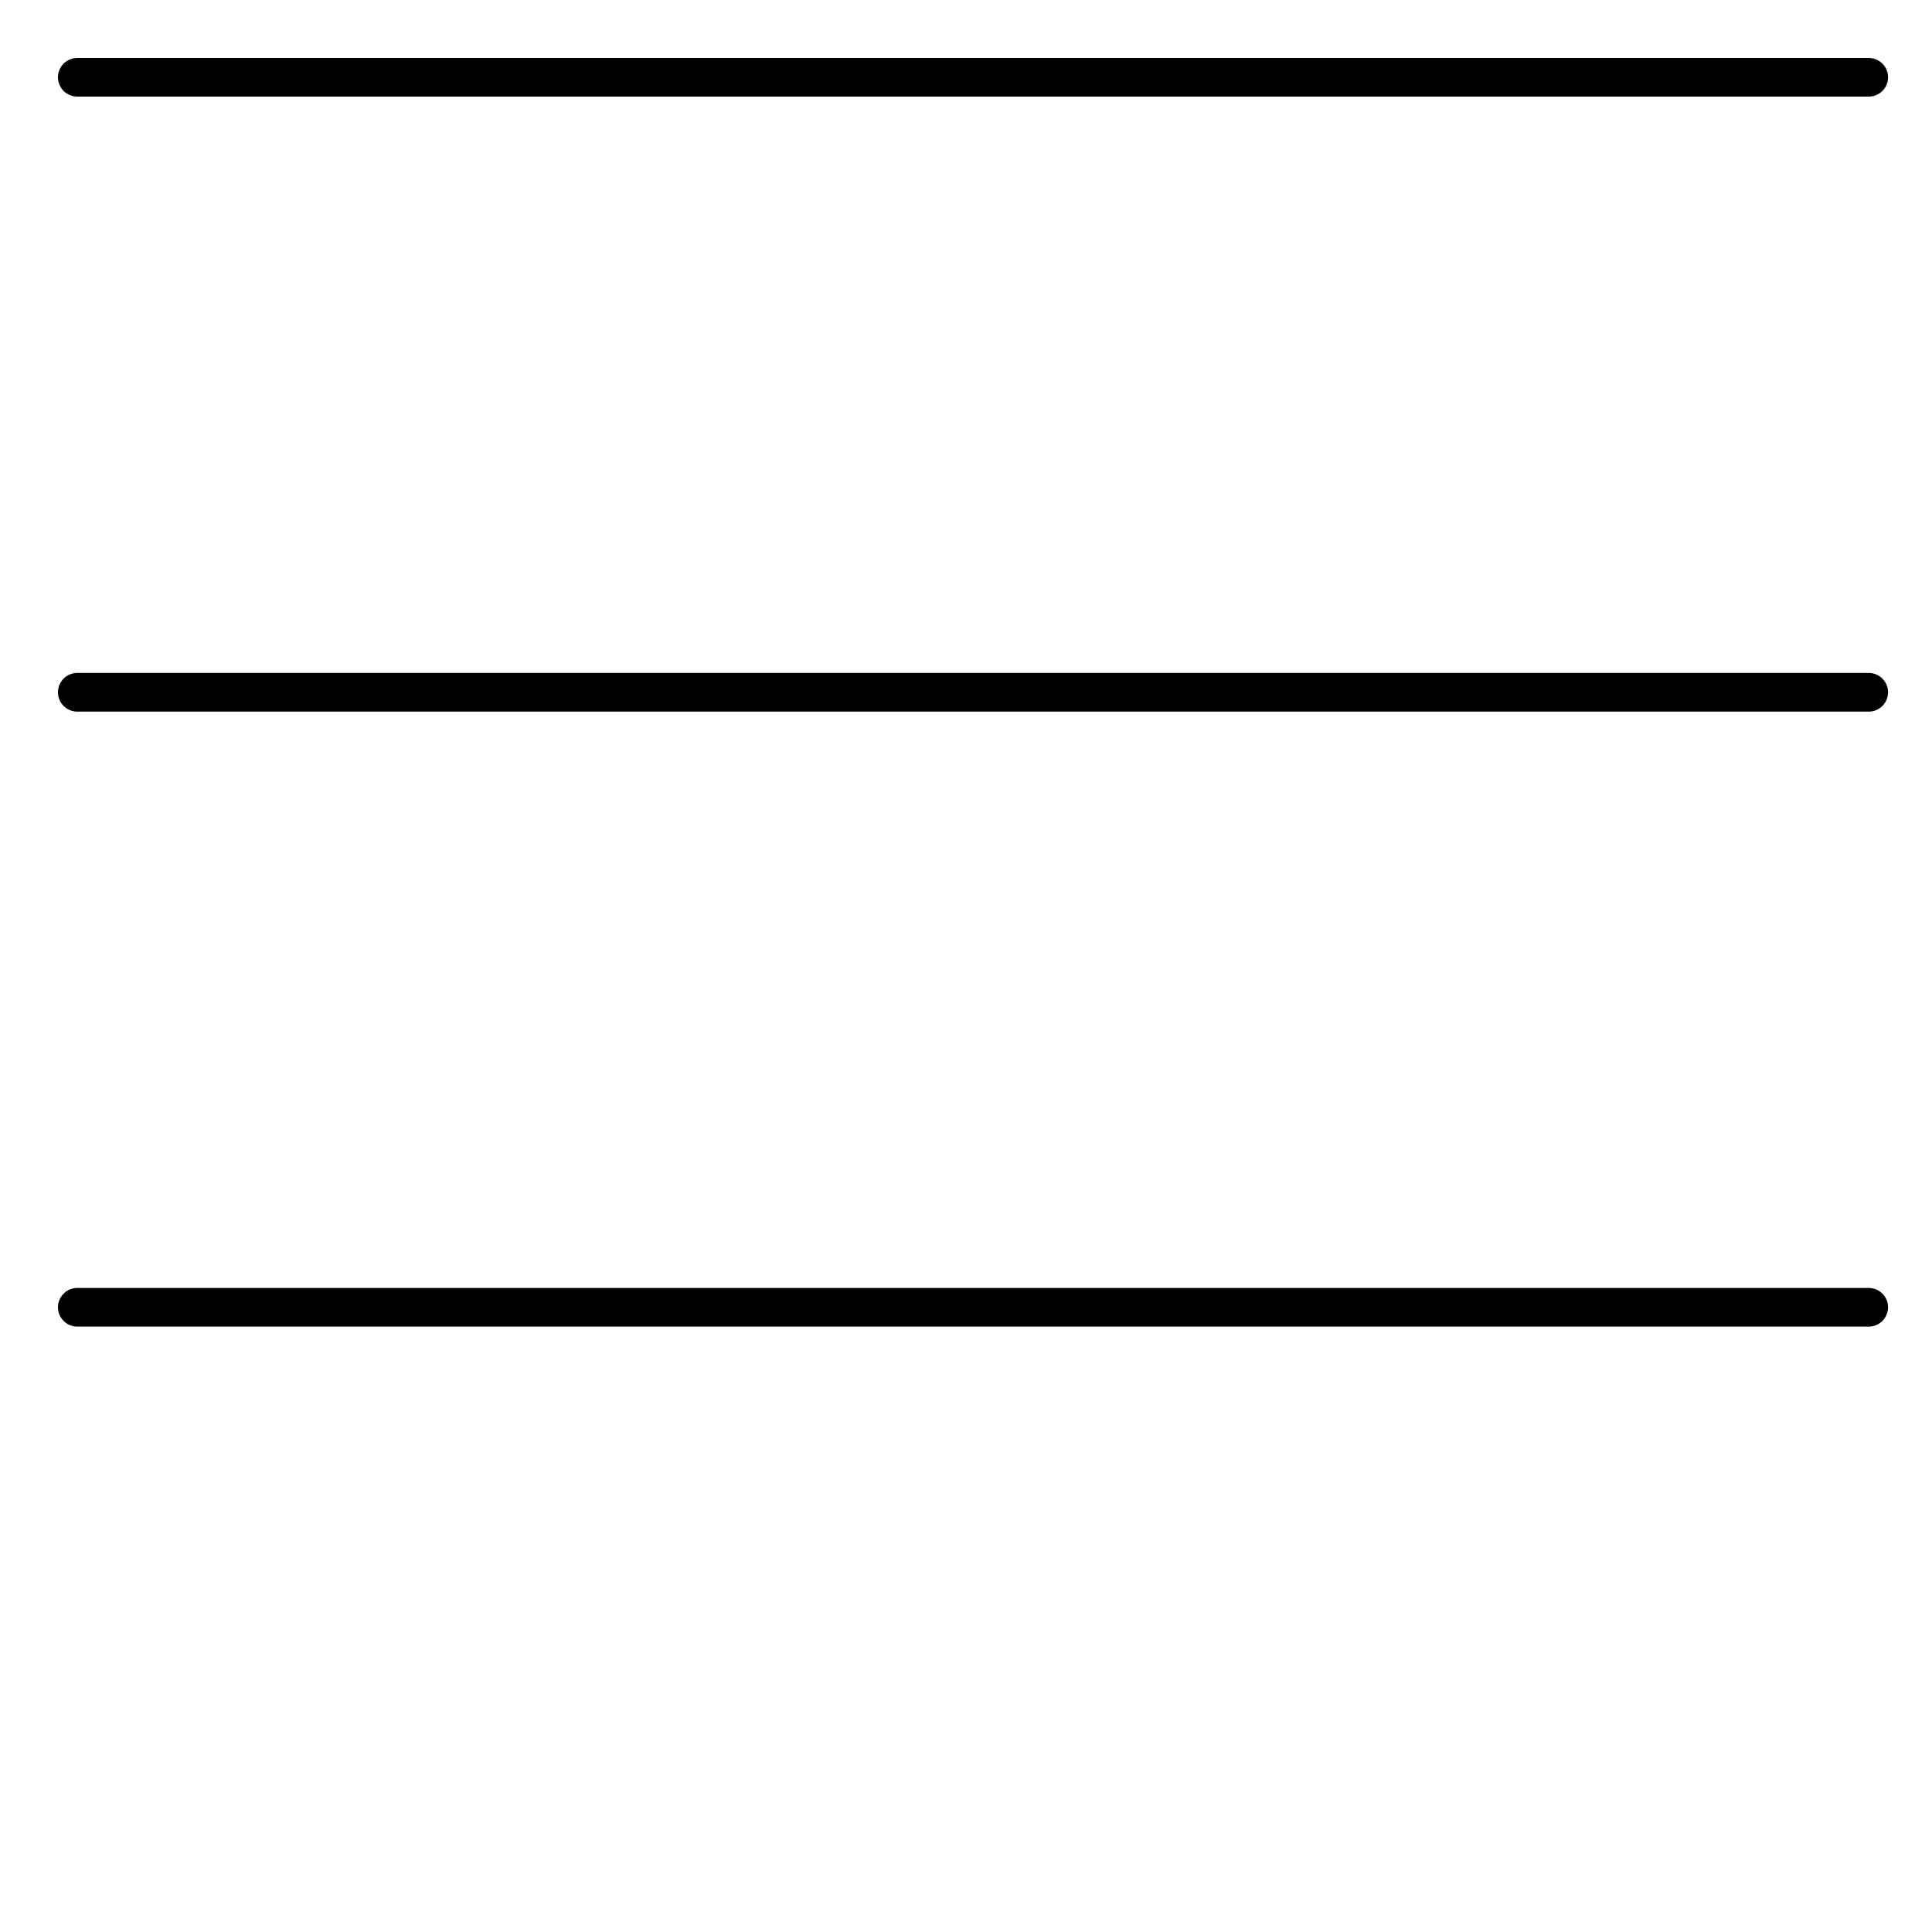
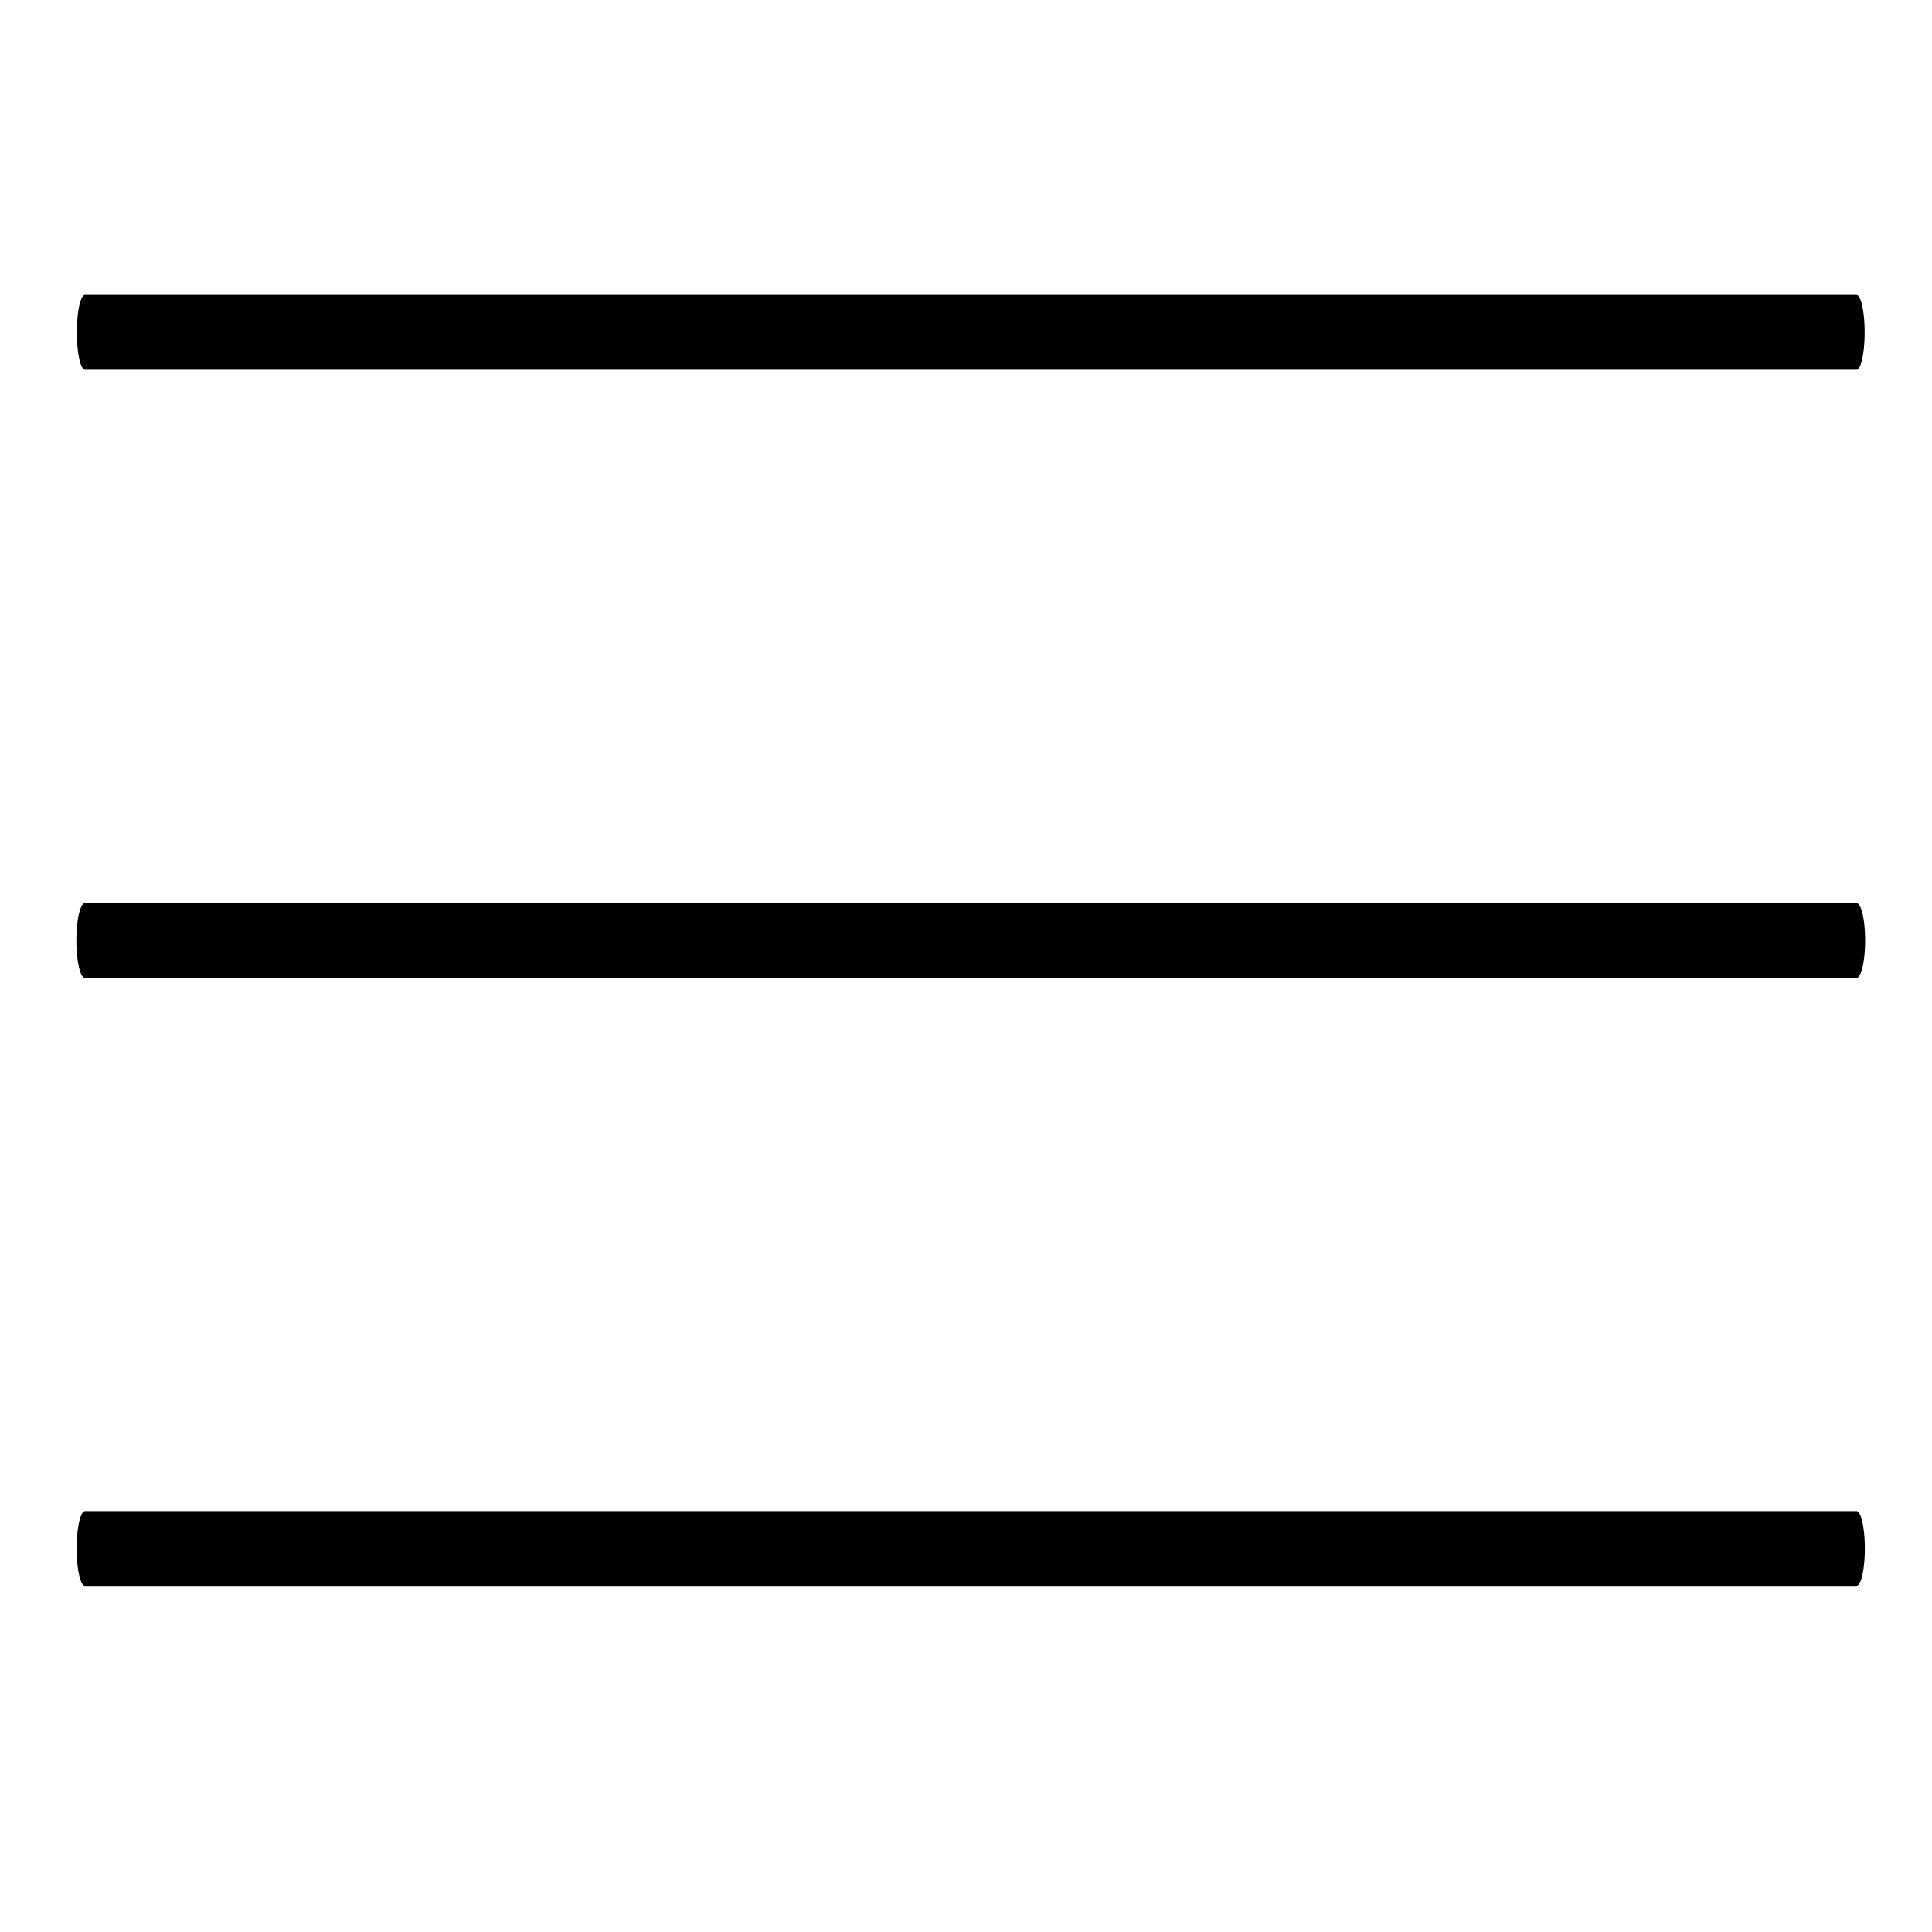
<svg xmlns="http://www.w3.org/2000/svg" width="100%" height="100%" viewBox="0 0 250 250" version="1.1" xml:space="preserve" style="fill-rule:evenodd;clip-rule:evenodd;stroke-linecap:round;stroke-linejoin:round;stroke-miterlimit:1.414;">
-   <g id="Layer1">
-     <g>
-       <path d="M10,10L241.814,10" style="fill:none;stroke-width:5px;stroke:black;" />
-       <path d="M10,169.162L241.814,169.162" style="fill:none;stroke-width:5px;stroke:black;" />
-       <path d="M10,89.581L241.814,89.581" style="fill:none;stroke-width:5px;stroke:black;" />
+   <g id="Layer1" transform="matrix(3.66763,-3.59324e-17,-3.74296e-17,3.66763,-15.7434,-212.958)">
+     <g transform="matrix(0.469002,-4.06056e-16,-3.88754e-16,2.14561,-147.402,-1851.88)">
+       <path d="M329.836,895.628L463.097,895.628" style="fill:none;stroke-width:1.23px;stroke:black;" />
+     </g>
+     <g transform="matrix(0.478558,-4.03622e-16,-3.86414e-16,2.14561,-150.462,-1849.11)">
+       <path d="M329.644,914.336L460.245,914.336" style="fill:none;stroke-width:1.23px;stroke:black;" />
+     </g>
+     <g transform="matrix(0.496052,-3.99166e-16,-3.82129e-16,2.14561,-156.523,-1909.9)">
+       <path d="M330.237,932.67L456.232,932.67" style="fill:none;stroke-width:1.23px;stroke:black;" />
    </g>
  </g>
</svg>
